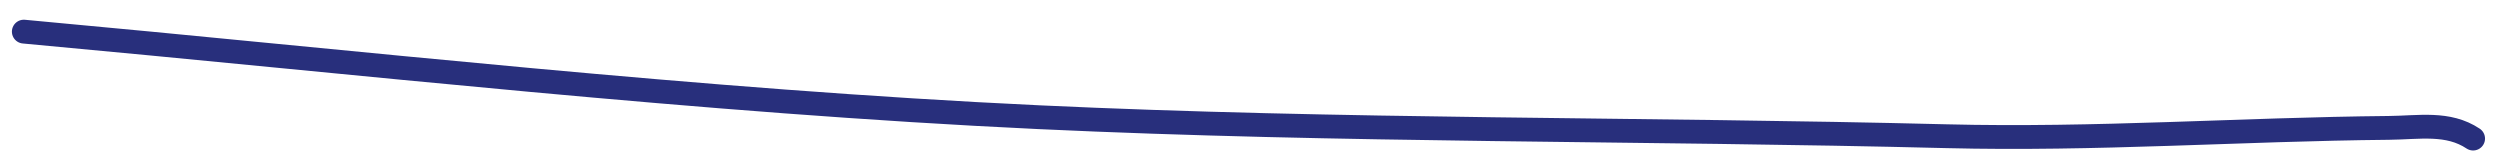
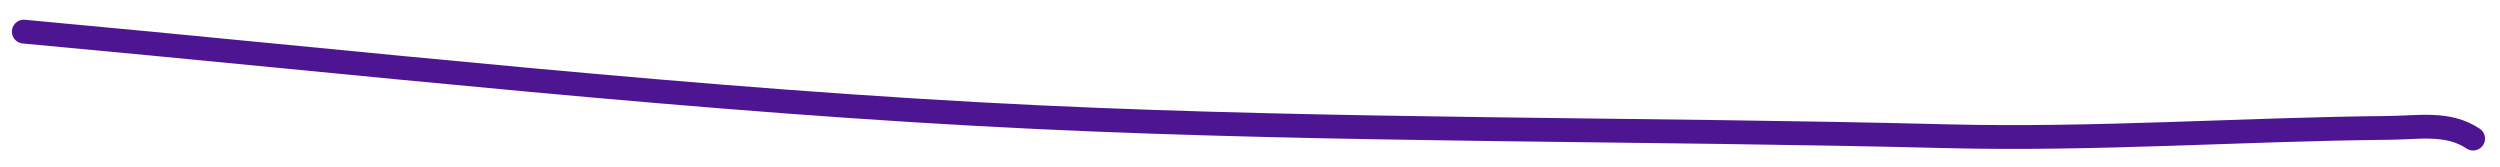
<svg xmlns="http://www.w3.org/2000/svg" width="6.562em" height="0.438em" viewBox="0 0 105 7" fill="none">
-   <path d="M1 1.324C15.166 2.622 29.419 4.249 43.626 4.918C56.323 5.515 69.053 5.396 81.759 5.717C87.984 5.874 94.12 5.426 100.327 5.367C101.6 5.355 102.815 5.113 103.871 5.816" stroke="#282F7C" stroke-linecap="round" />
+   <path d="M1 1.324C15.166 2.622 29.419 4.249 43.626 4.918C56.323 5.515 69.053 5.396 81.759 5.717C87.984 5.874 94.12 5.426 100.327 5.367C101.6 5.355 102.815 5.113 103.871 5.816" stroke="#4e1592" stroke-linecap="round" />
</svg>
